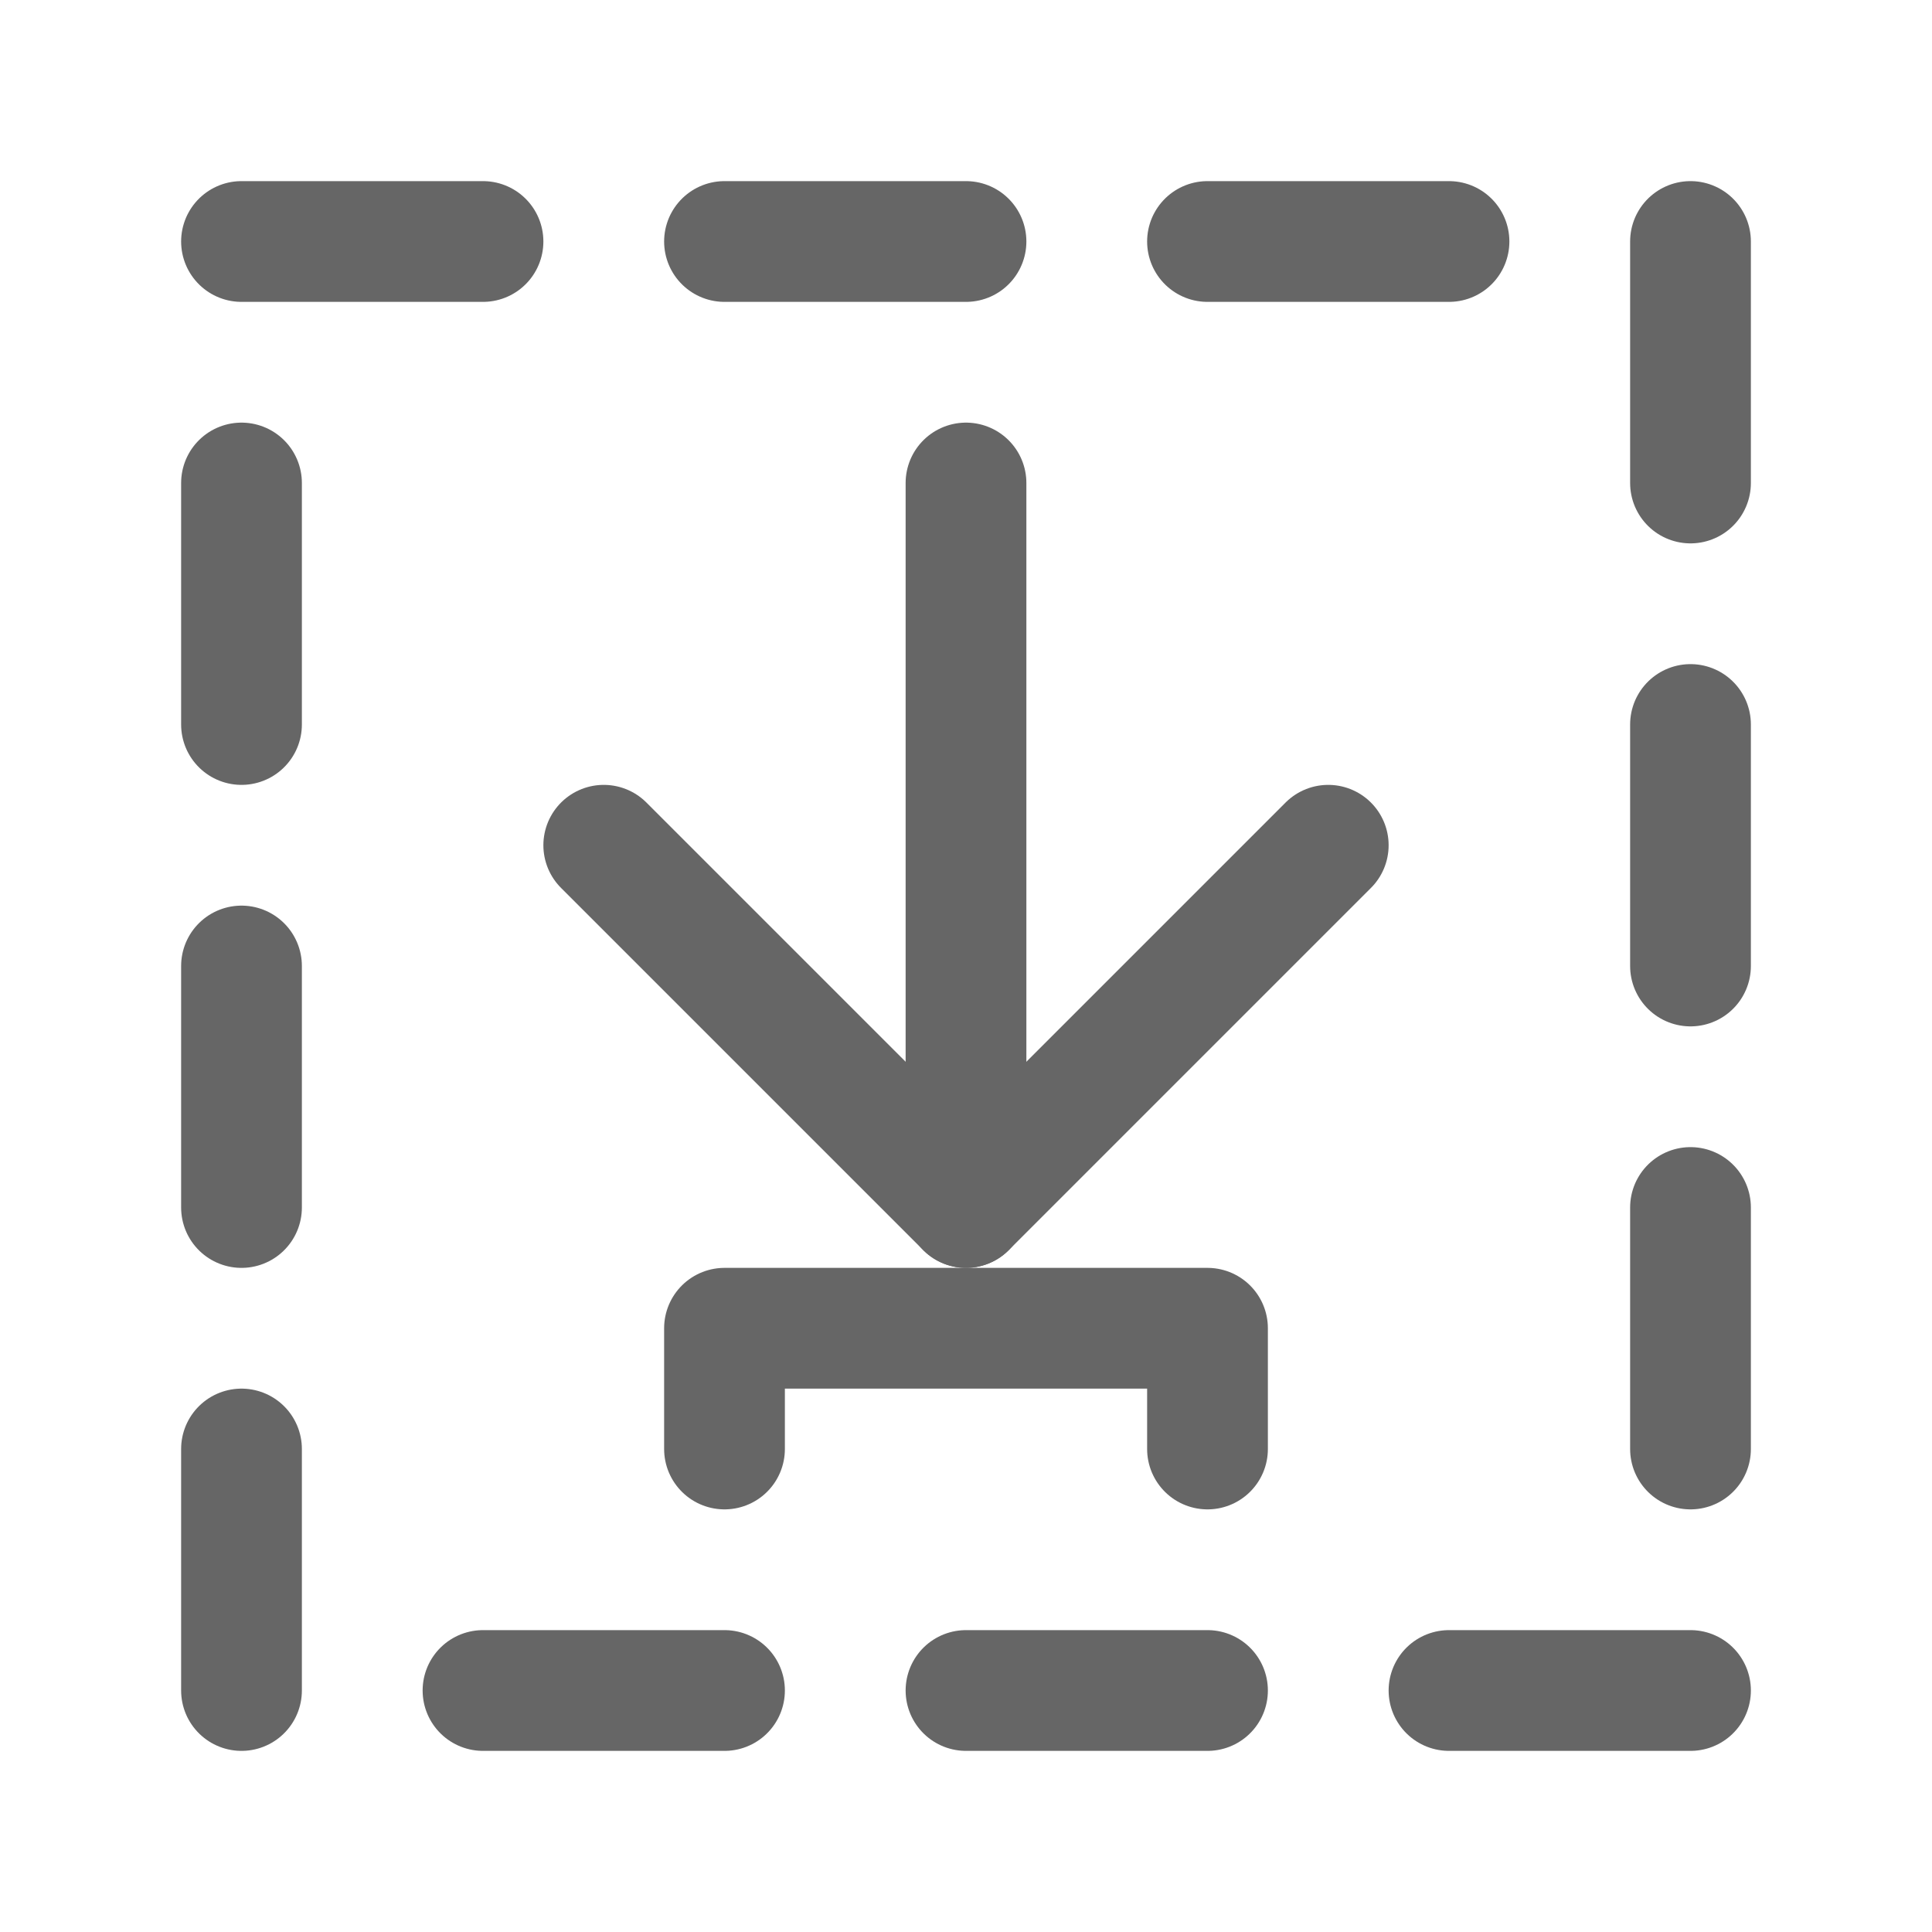
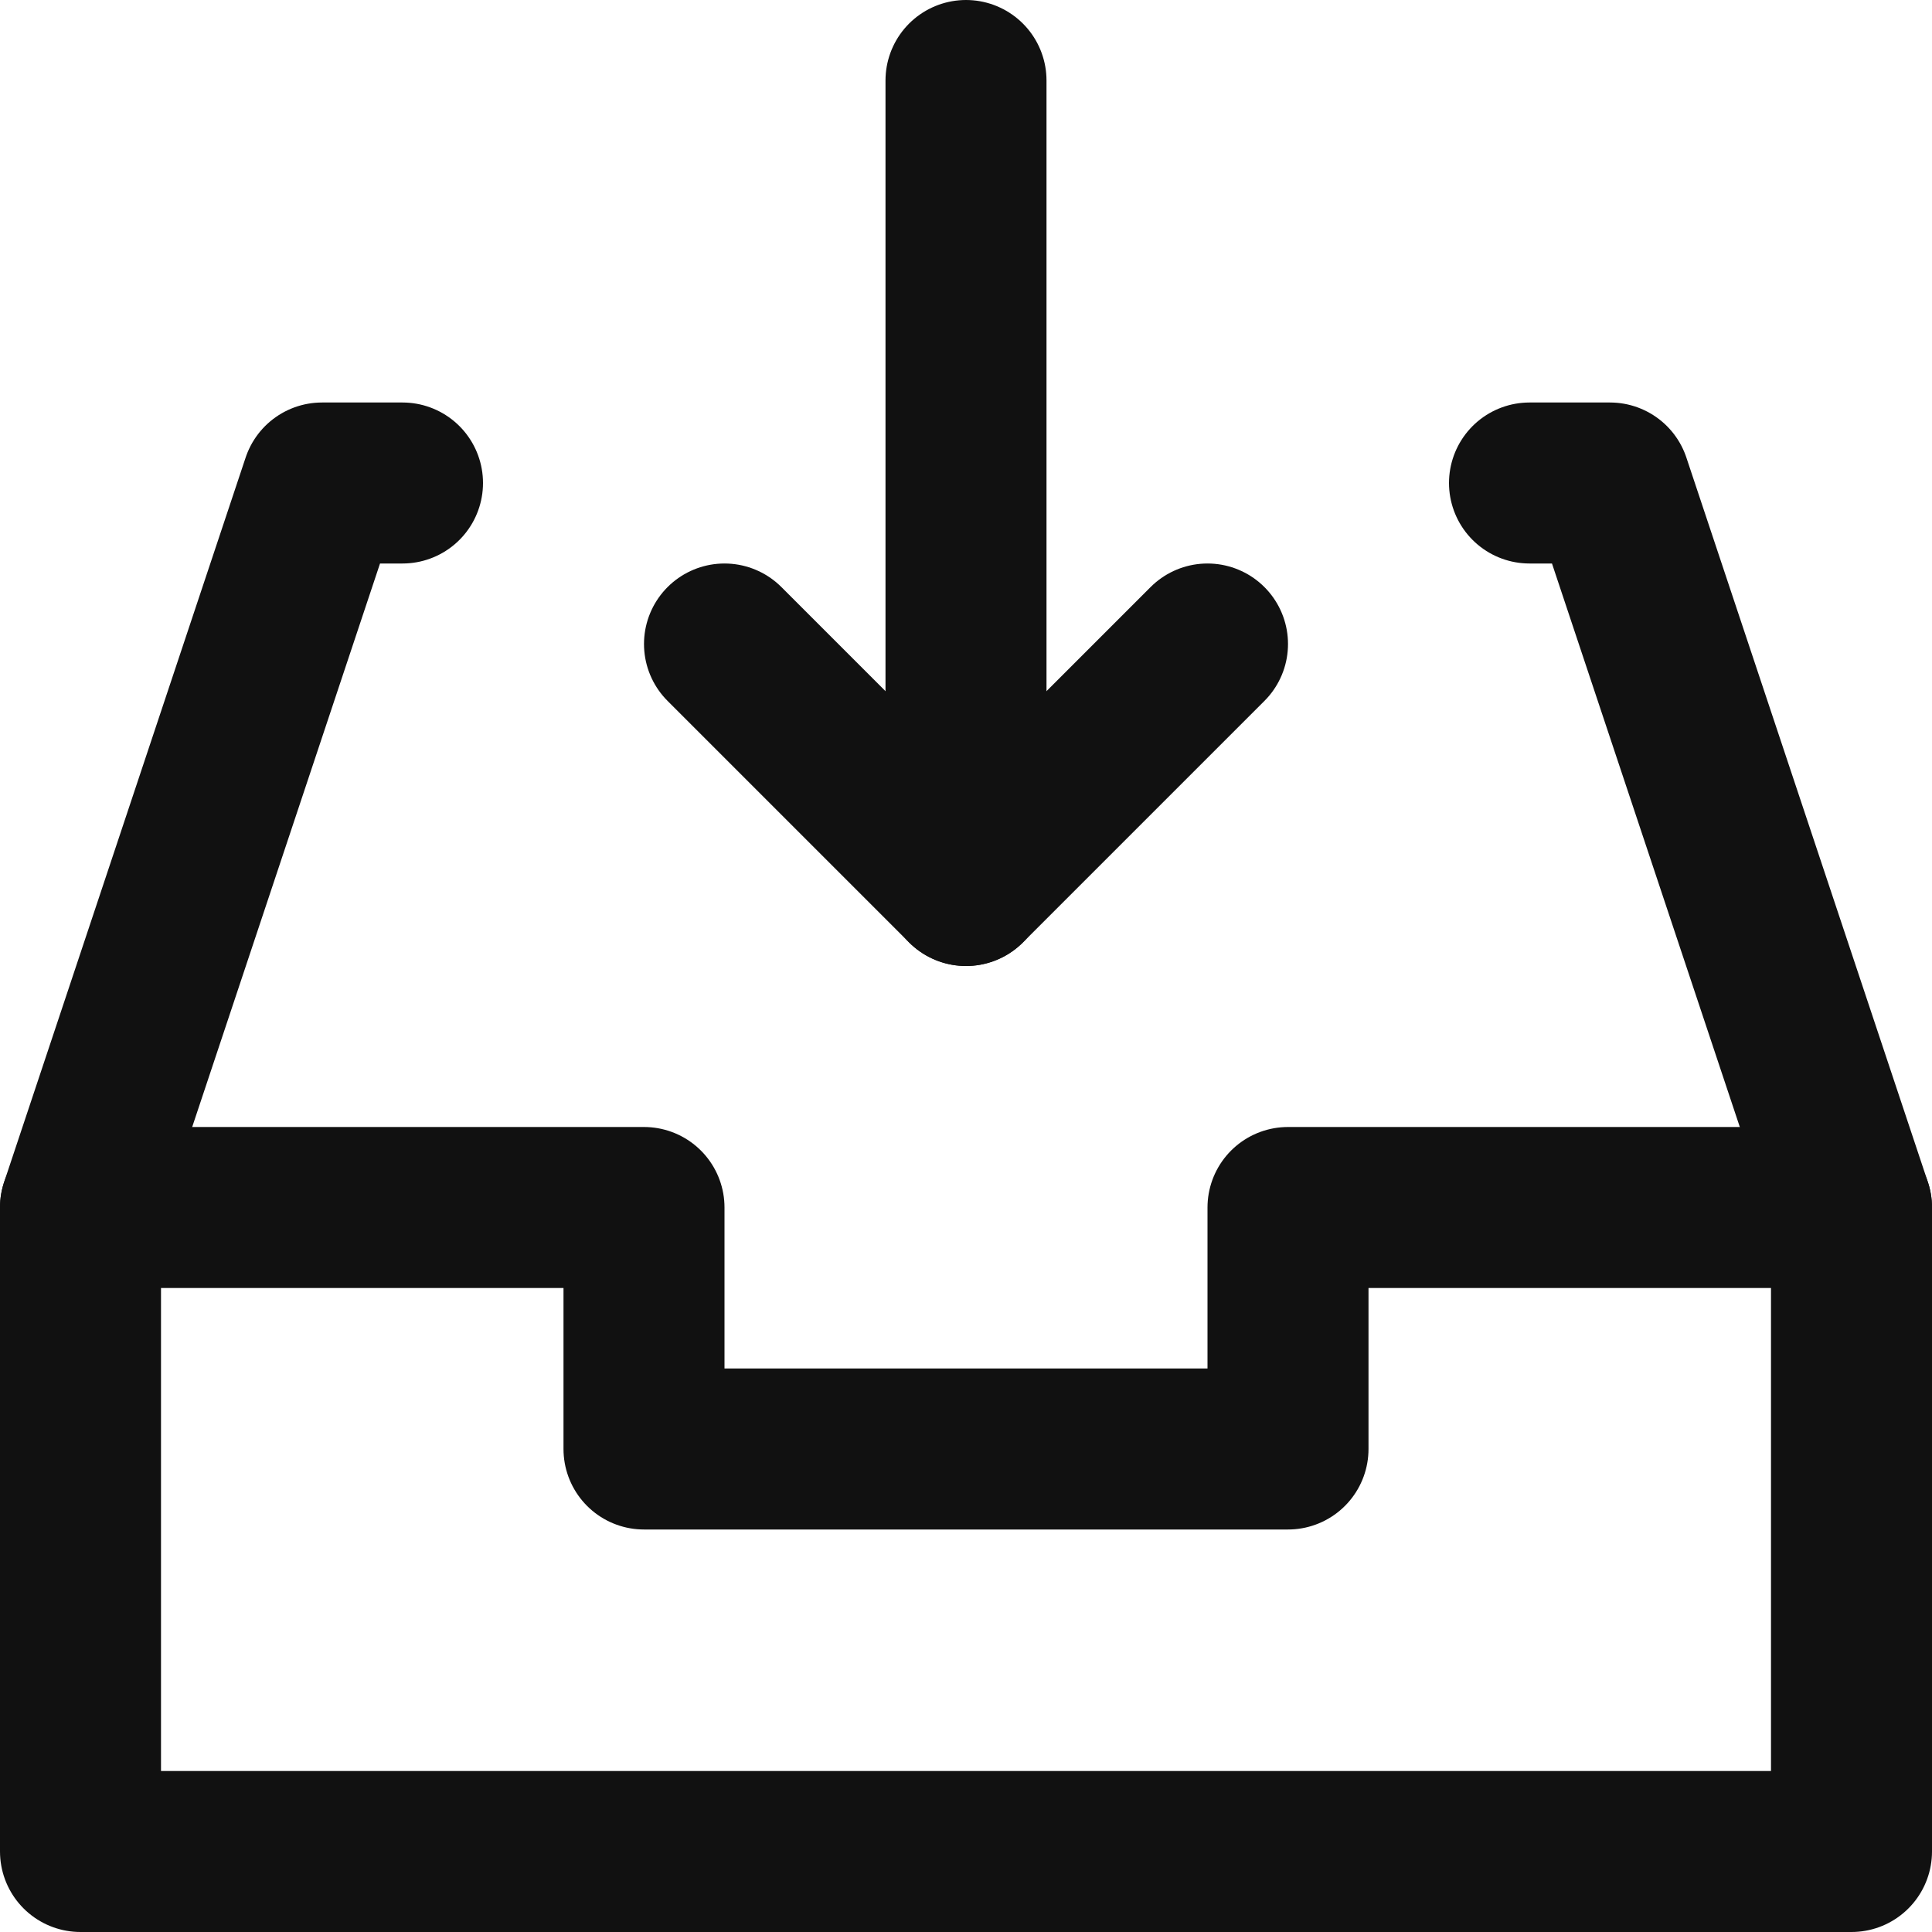
- <svg xmlns="http://www.w3.org/2000/svg" width="32" height="32" viewBox="0 0 32 32" fill="none" stroke="#666666" stroke-width="2" stroke-linecap="round" stroke-linejoin="round">
-   <rect x="4" y="4" width="24" height="24" stroke-dasharray="4" />
-   <line x1="16" y1="8" x2="16" y2="20" />
-   <polyline points="10,14 16,20 22,14" />
-   <path d="M12,24 L12,22 L20,22 L20,24" fill="none" />
+ <svg xmlns="http://www.w3.org/2000/svg" viewBox="0 0 24 24" width="24" height="24">
+   <g class="nc-icon-wrapper" stroke-linecap="round" stroke-linejoin="round" stroke-width="2" fill="#111111" stroke="#111111">
+     <polyline data-cap="butt" fill="none" stroke="#111111" stroke-miterlimit="10" points="23,15 16,15 16,18 8,18 8,15 1,15 " />
+     <line data-cap="butt" data-color="color-2" fill="none" stroke-miterlimit="10" x1="12" y1="1" x2="12" y2="11" />
+     <polyline fill="none" stroke="#111111" stroke-miterlimit="10" points="19,6 20,6 23,15 23,23 1,23 1,15 4,6 5,6 " />
+     <polyline data-color="color-2" fill="none" stroke-miterlimit="10" points=" 15,8 12,11 9,8 " />
+   </g>
</svg>
